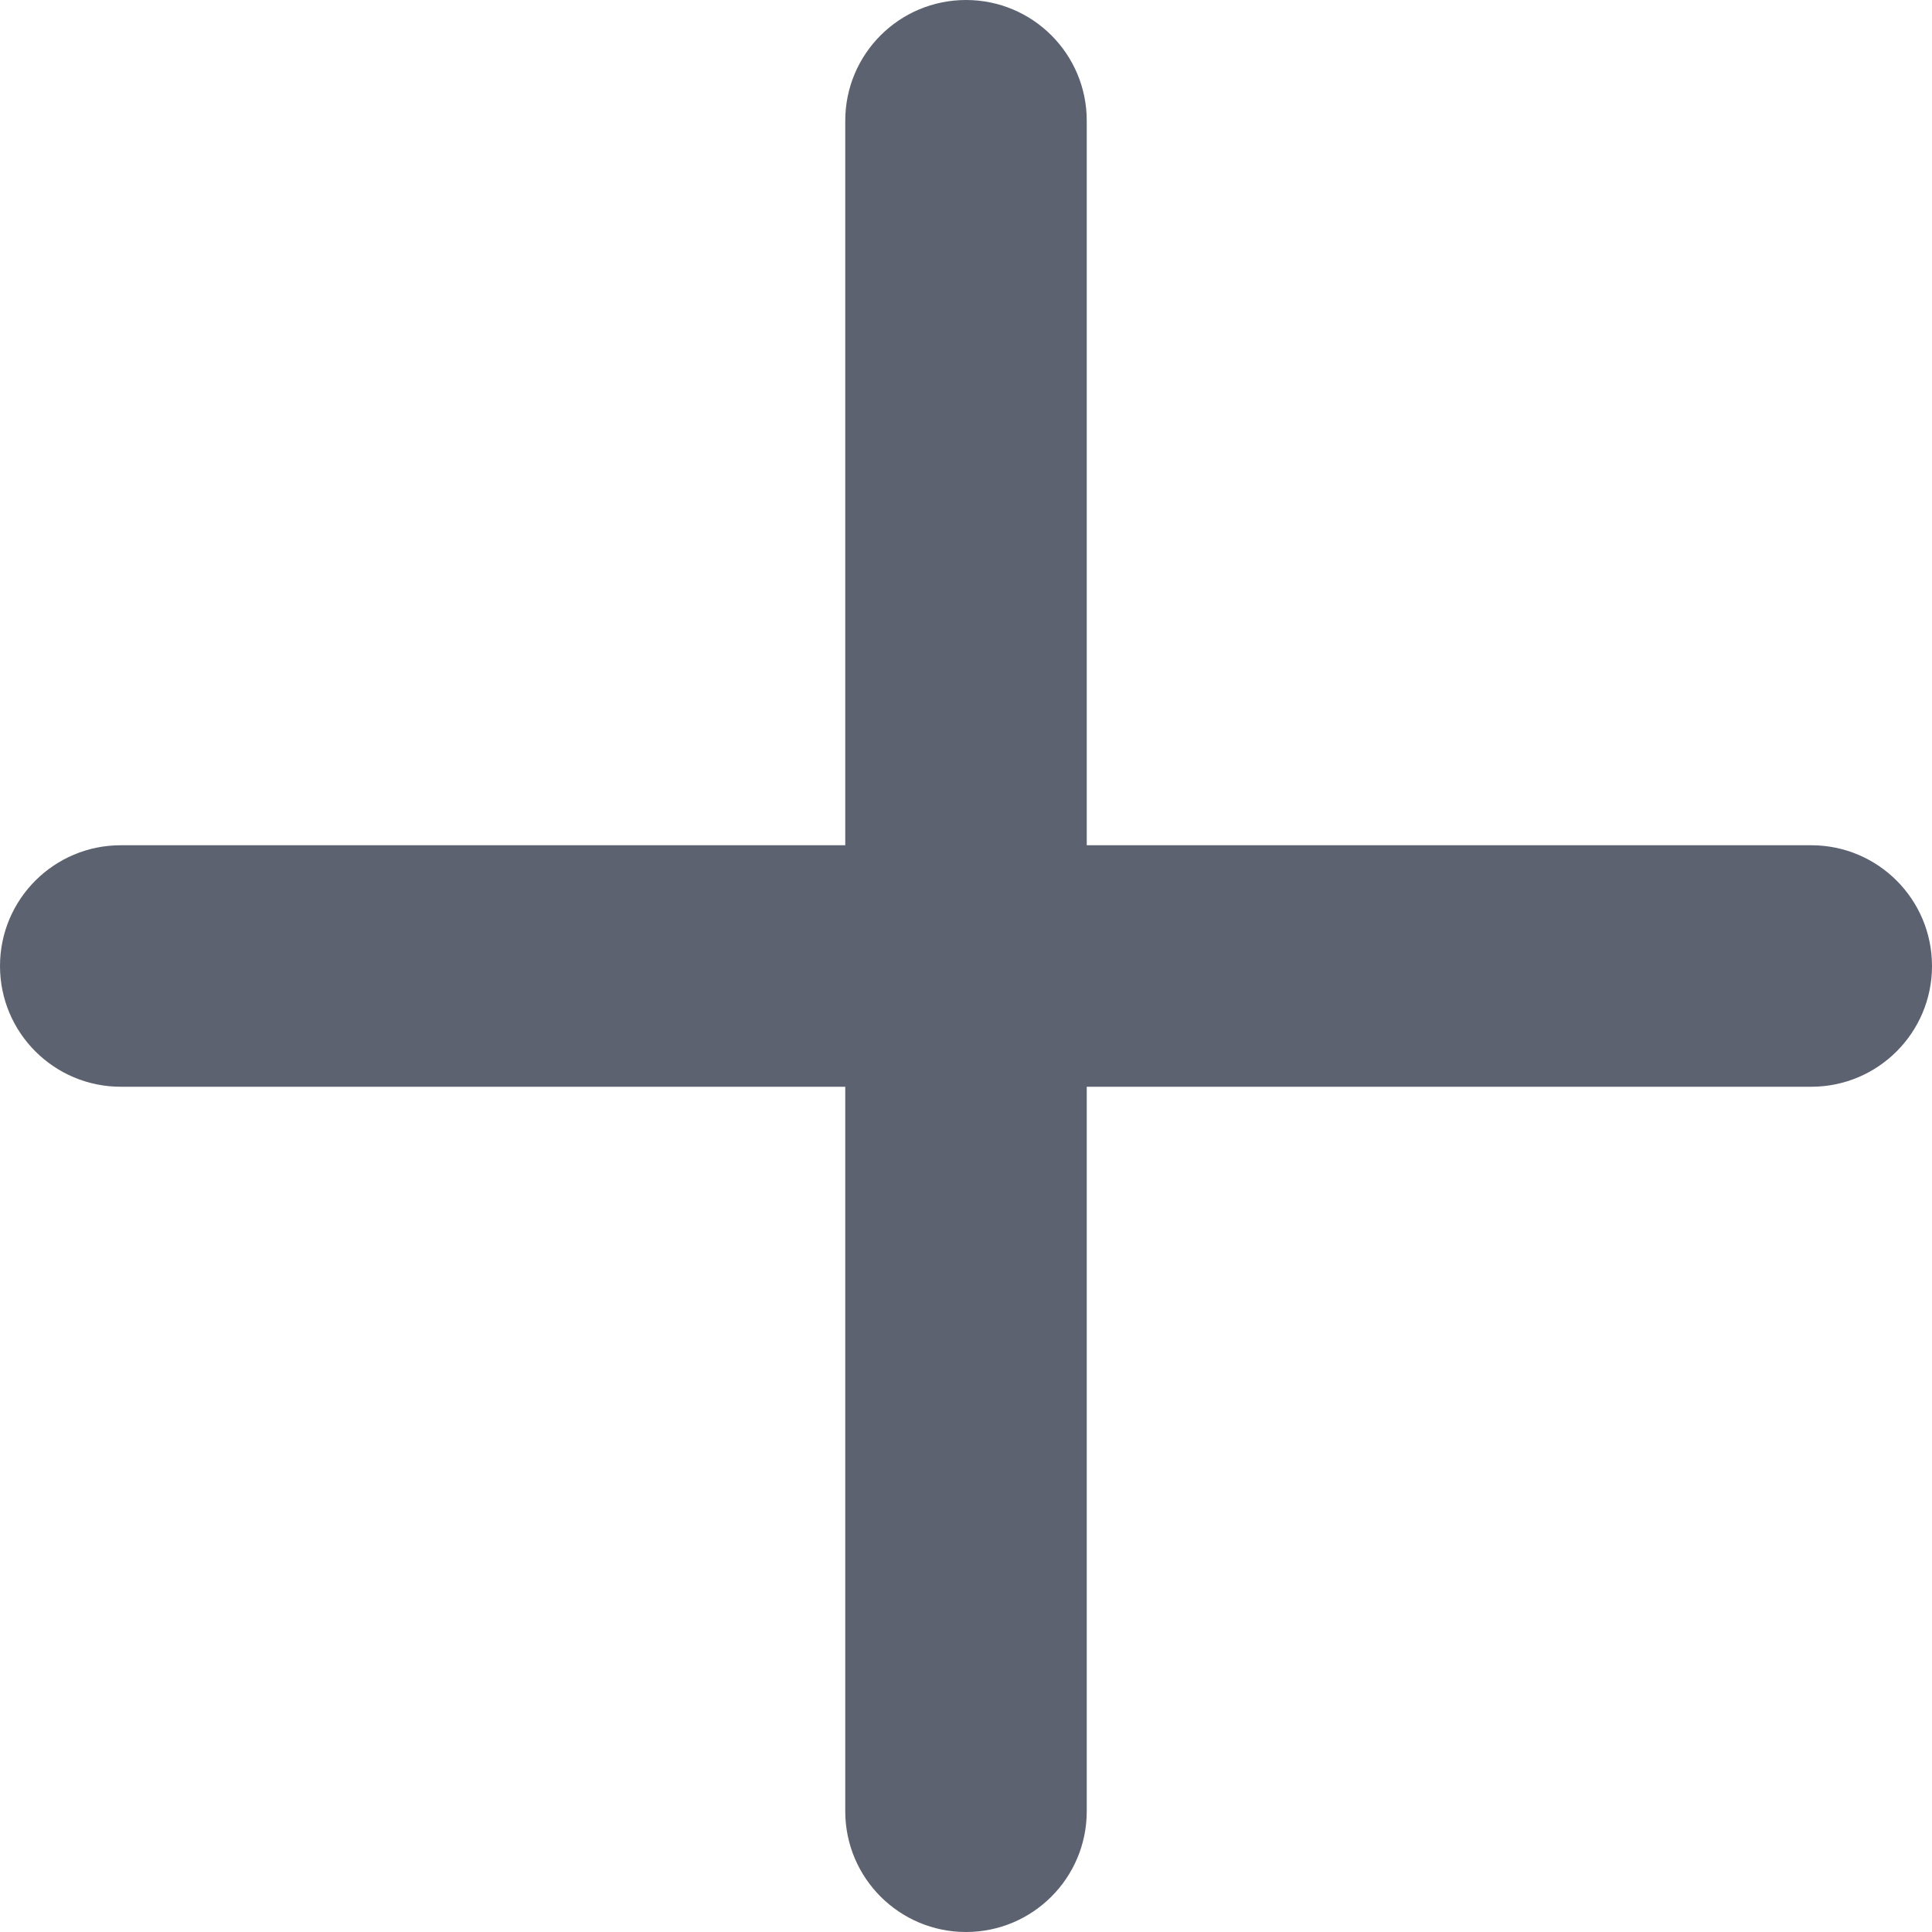
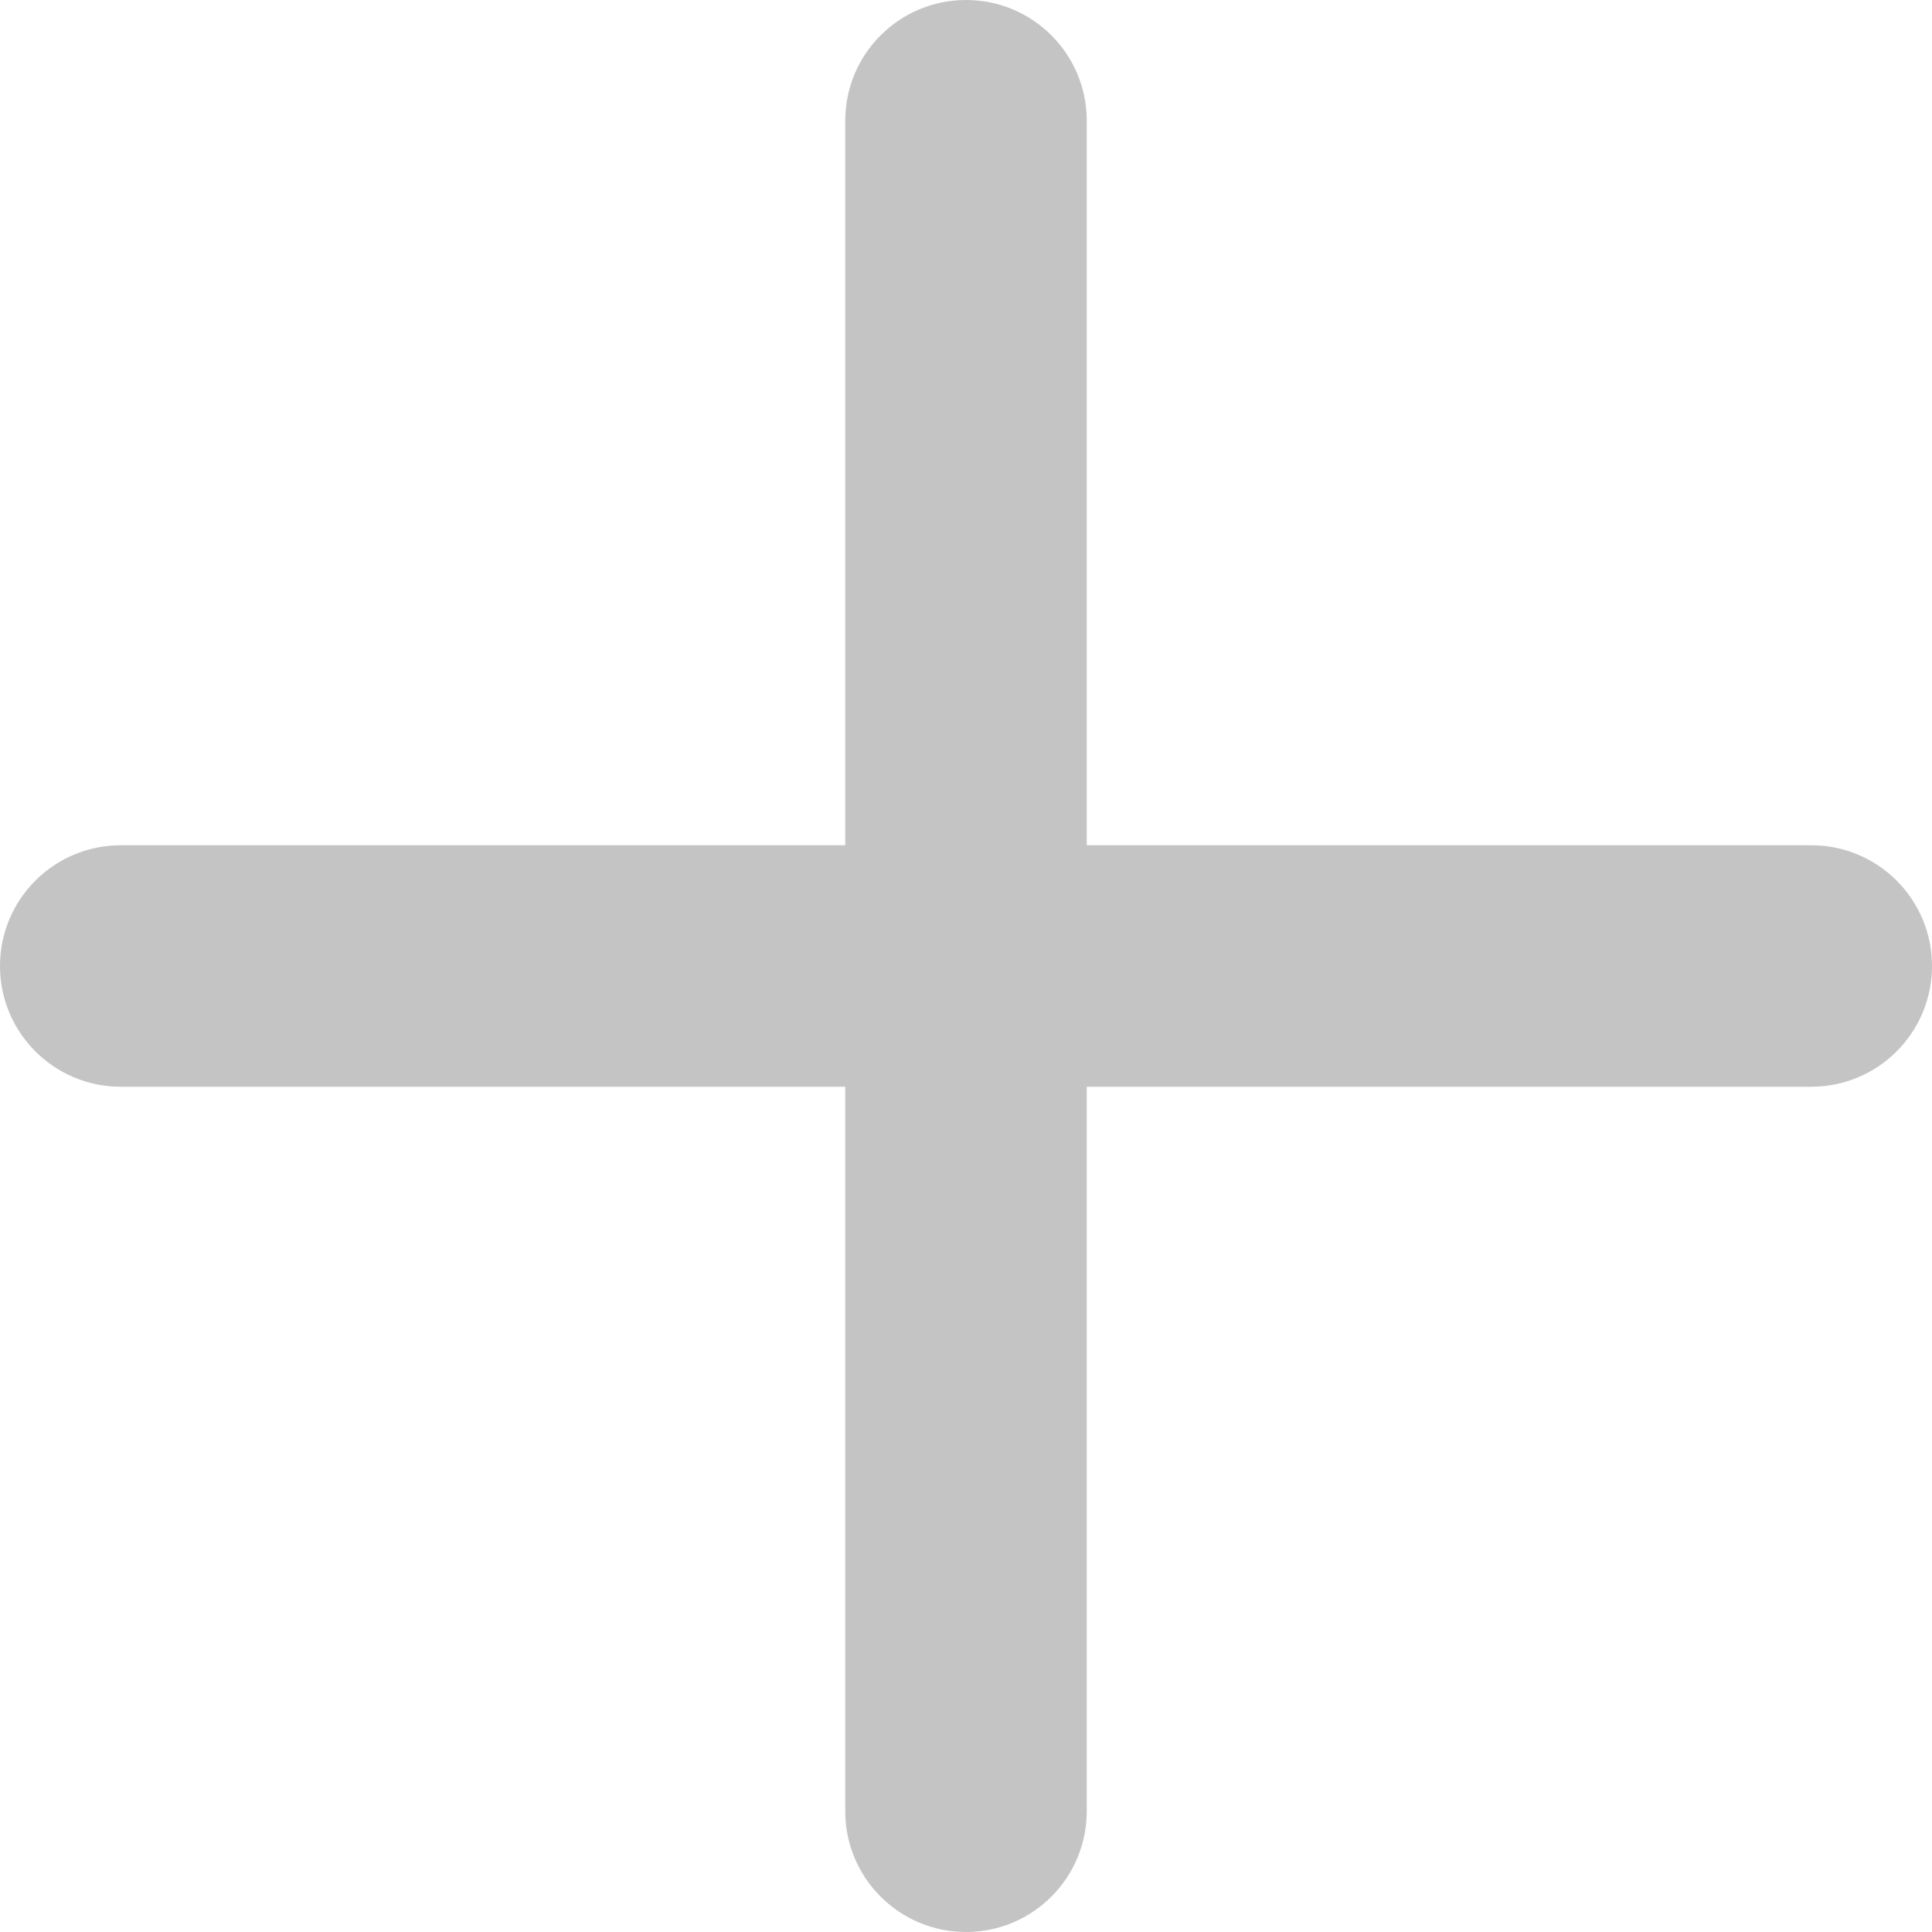
<svg xmlns="http://www.w3.org/2000/svg" width="24" height="24" viewBox="0 0 24 24" fill="none">
-   <path fill-rule="evenodd" clip-rule="evenodd" d="M22.5 10.5H13.5V1.5C13.5 0.67 12.828 0 12 0C11.172 0 10.5 0.67 10.5 1.5V10.5H1.5C0.672 10.5 0 11.171 0 12C0 12.829 0.672 13.5 1.5 13.5H10.5V22.5C10.5 23.329 11.172 24 12 24C12.828 24 13.5 23.329 13.5 22.5V13.5H22.5C23.328 13.5 24 12.829 24 12C24 11.171 23.328 10.5 22.5 10.5Z" fill="#5C6270" />
+   <path fill-rule="evenodd" clip-rule="evenodd" d="M22.5 10.5H13.5V1.5C13.5 0.67 12.828 0 12 0C11.172 0 10.5 0.67 10.5 1.5V10.5H1.5C0.672 10.5 0 11.171 0 12C0 12.829 0.672 13.5 1.5 13.5H10.5V22.5C10.5 23.329 11.172 24 12 24C12.828 24 13.5 23.329 13.5 22.5V13.5H22.5C23.328 13.5 24 12.829 24 12C24 11.171 23.328 10.5 22.5 10.5Z" fill="#C4C4C4" />
</svg>
